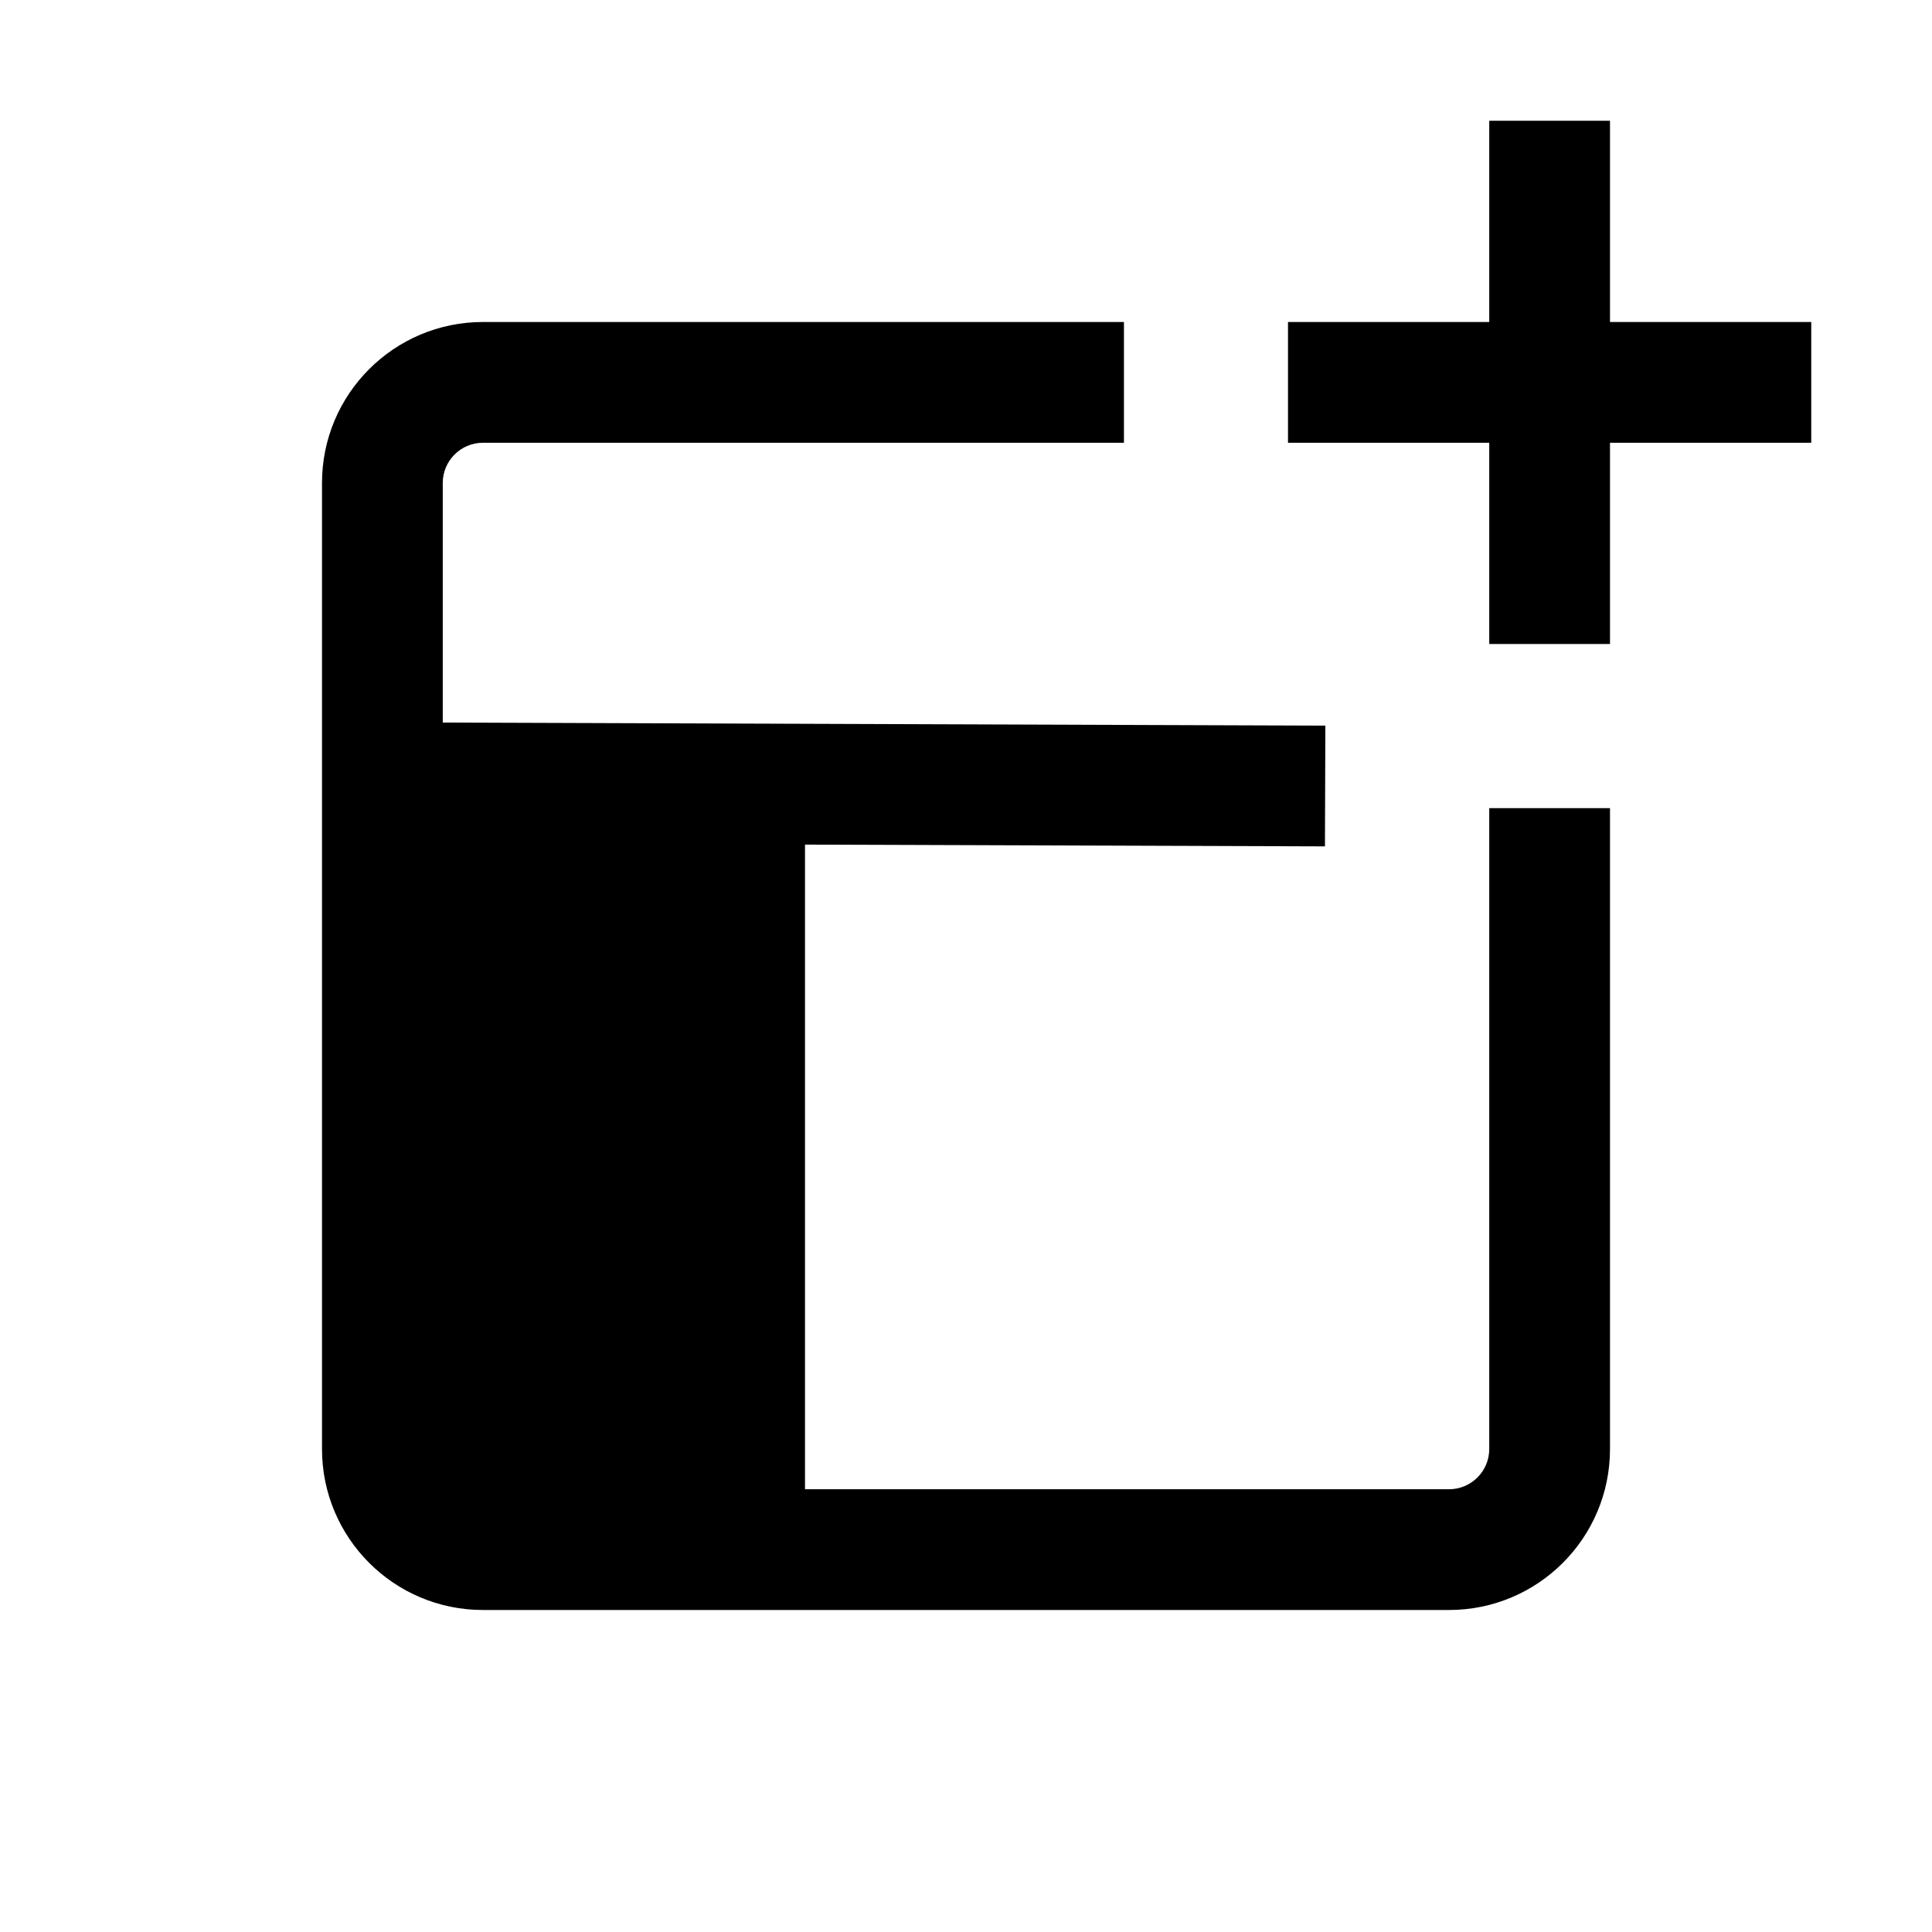
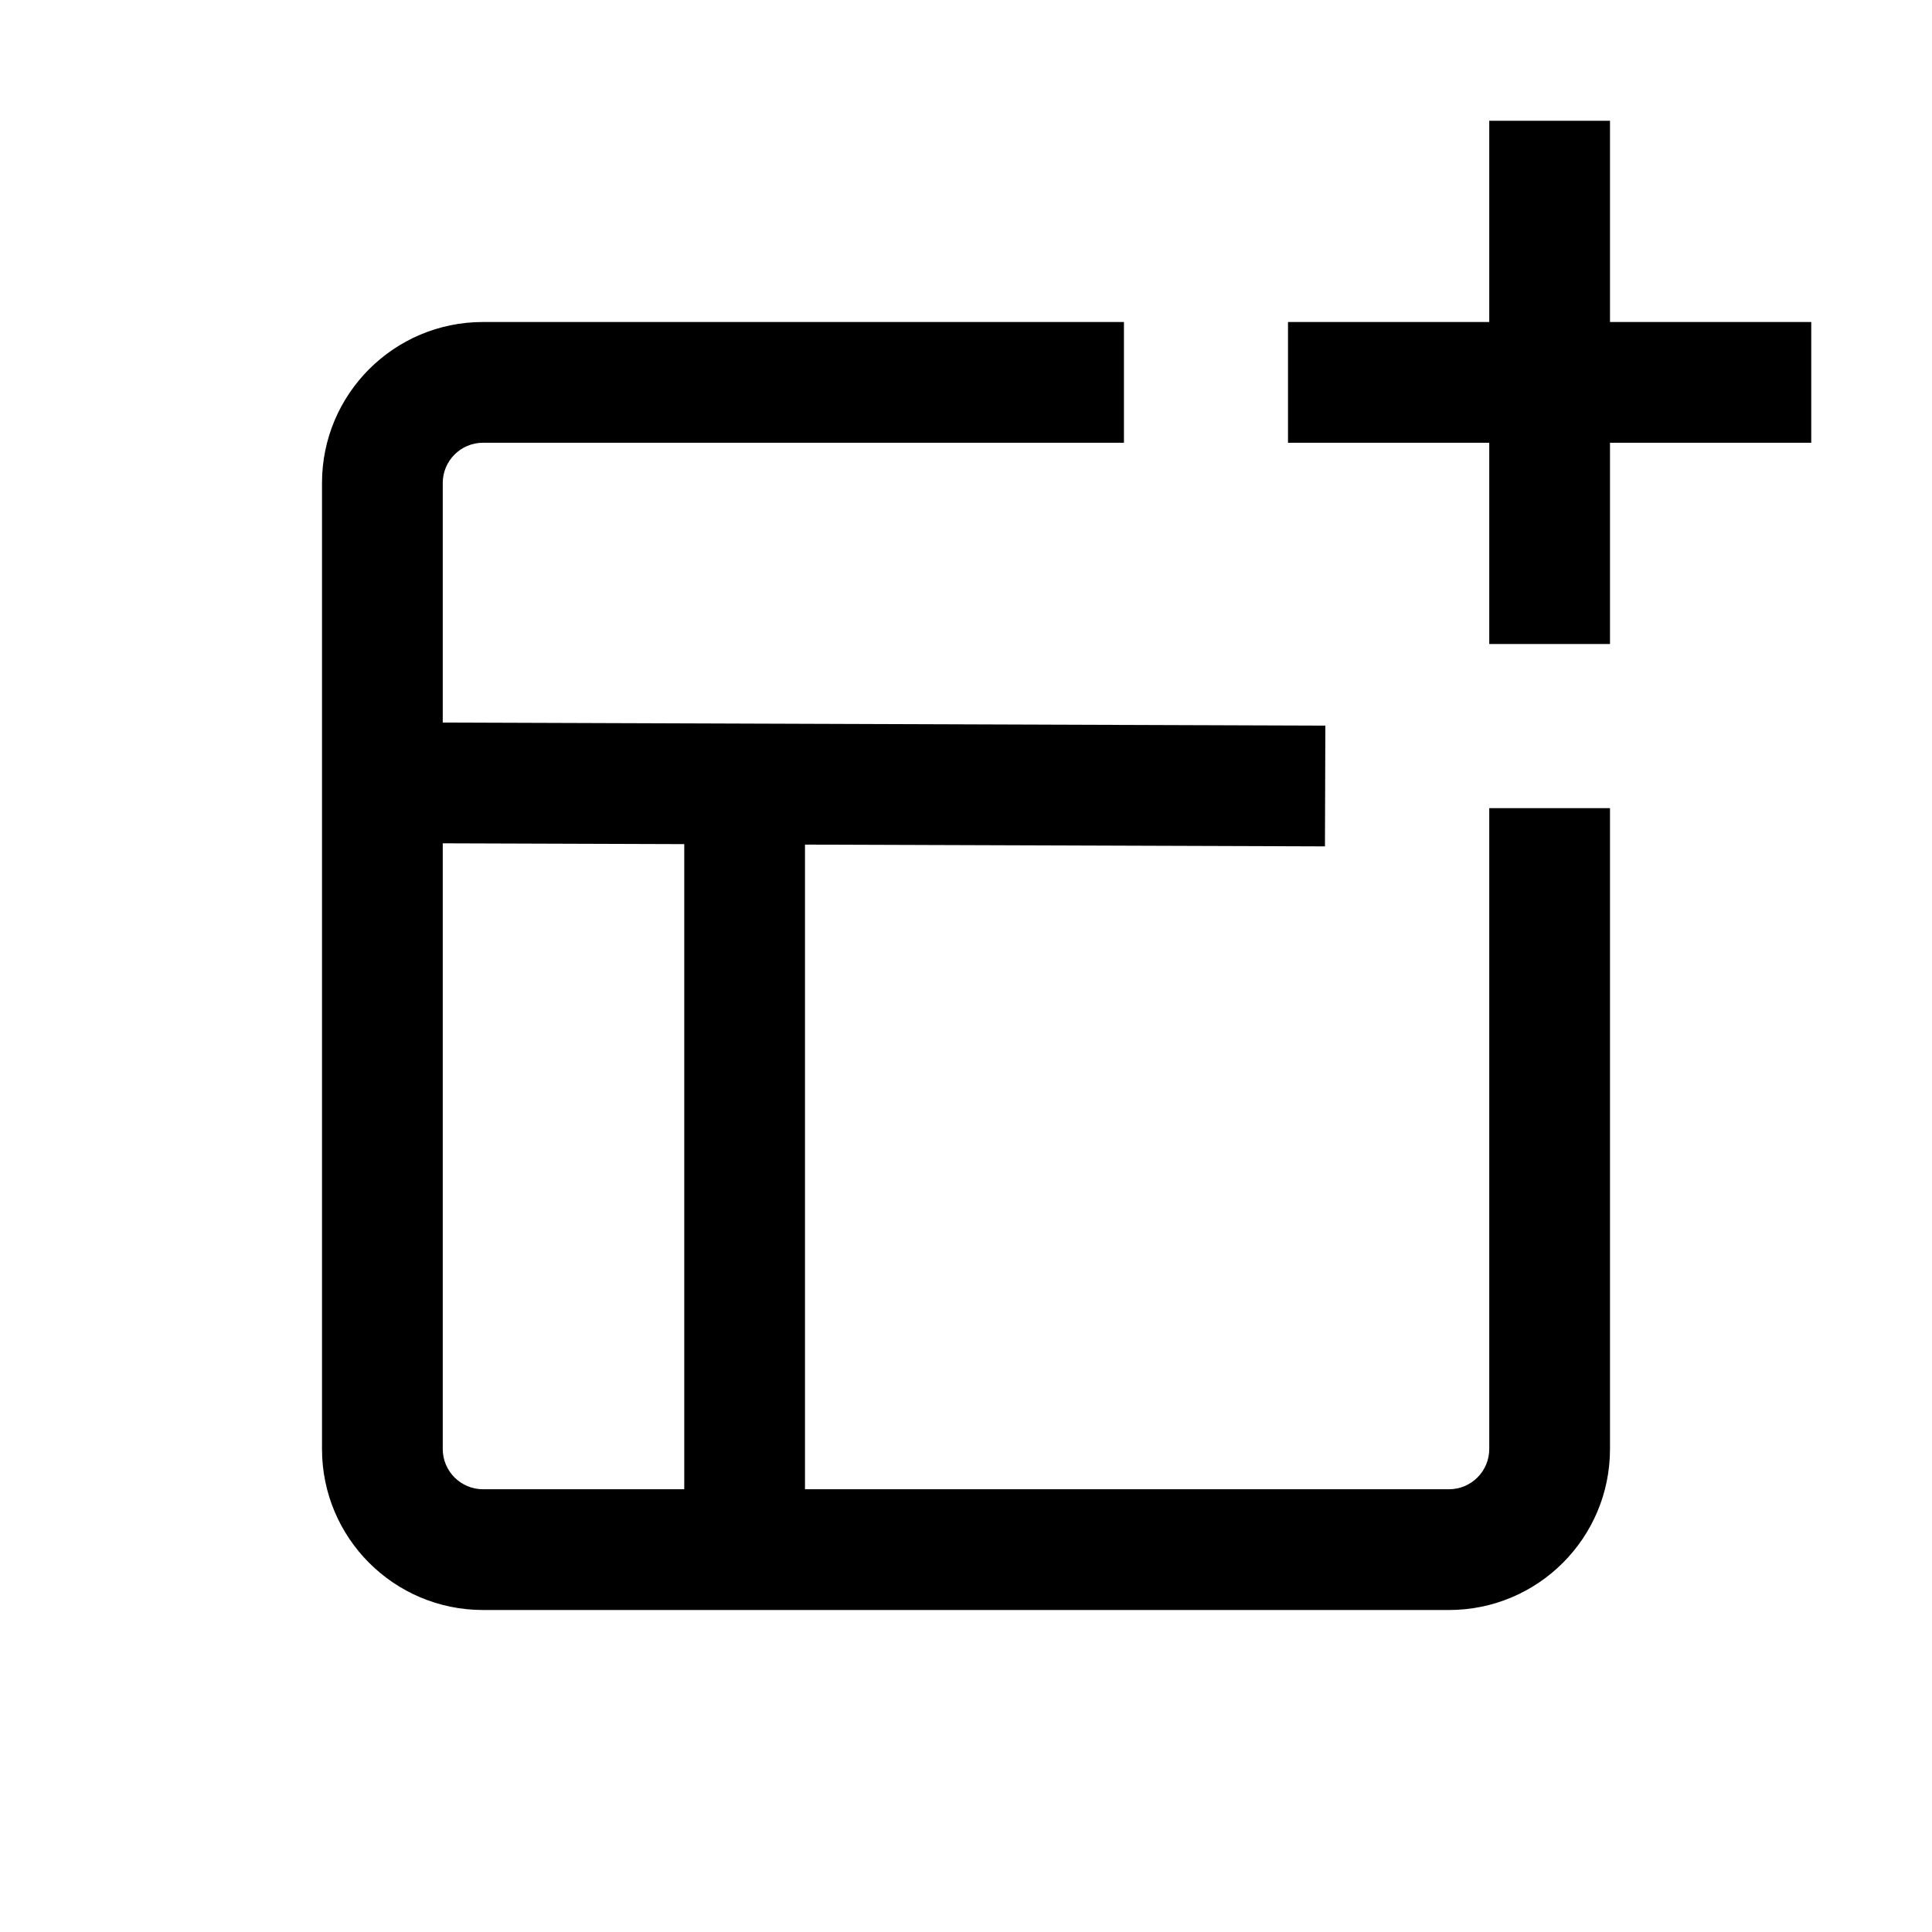
<svg xmlns="http://www.w3.org/2000/svg" viewBox="0 0 24 24">
-   <path fillRule="evenodd" clipRule="evenodd" d="M18.5 5.5V8H20V5.5H22.5V4H20V1.5H18.5V4H16V5.5H18.5ZM13.962 4H6C4.895 4 4 4.895 4 6V18C4 19.105 4.895 20 6 20H18C19.105 20 20 19.105 20 18V10.039H18.5V18C18.5 18.276 18.276 18.5 18 18.5H10L10 10.492L16.459 10.514L16.464 9.014L5.5 8.976V6C5.5 5.724 5.724 5.5 6 5.5H13.962V4ZM5.5 10.476V18C5.5 18.276 5.724 18.5 6 18.5H8.5L8.5 10.486L5.5 10.476Z" />
+   <path fill-rule="evenodd" clip-rule="evenodd" d="M18.5 5.5V8H20V5.5H22.5V4H20V1.5H18.5V4H16V5.5H18.5ZM13.962 4H6C4.895 4 4 4.895 4 6V18C4 19.105 4.895 20 6 20H18C19.105 20 20 19.105 20 18V10.039H18.5V18C18.5 18.276 18.276 18.5 18 18.5H10L10 10.492L16.459 10.514L16.464 9.014L5.5 8.976V6C5.5 5.724 5.724 5.5 6 5.5H13.962V4ZM5.5 10.476V18C5.5 18.276 5.724 18.5 6 18.5H8.5L8.5 10.486L5.5 10.476Z" />
</svg>
